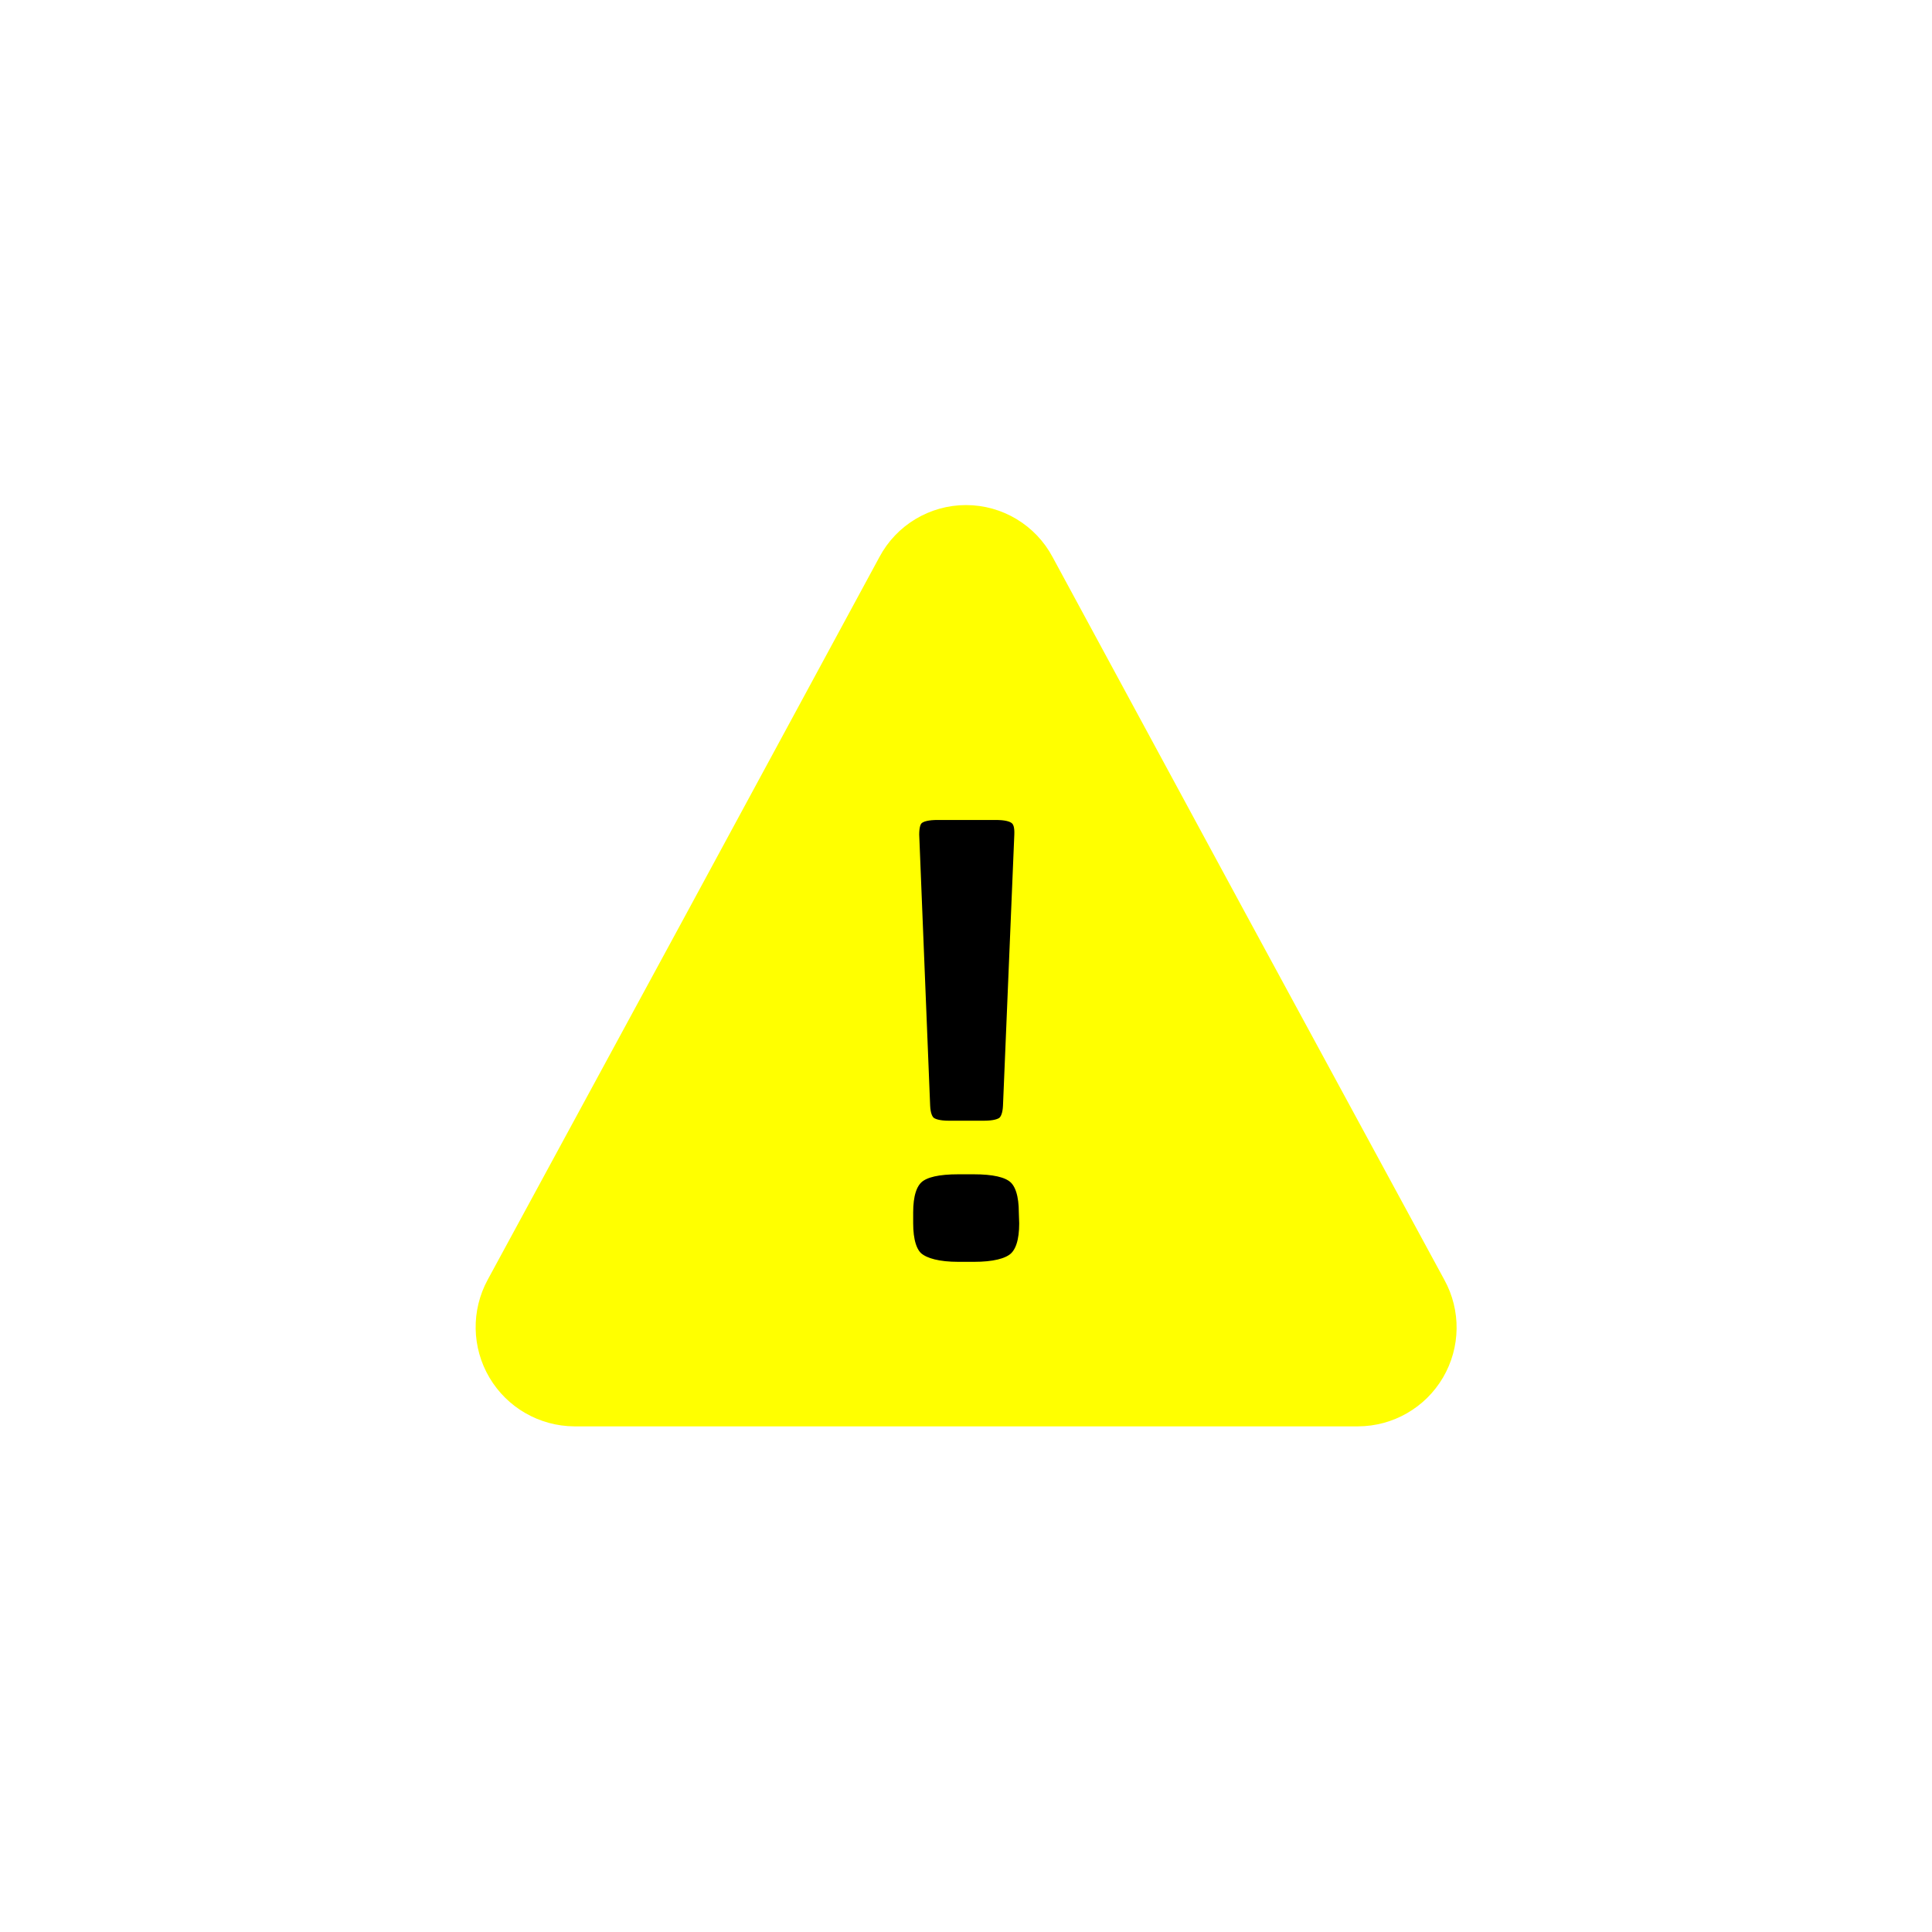
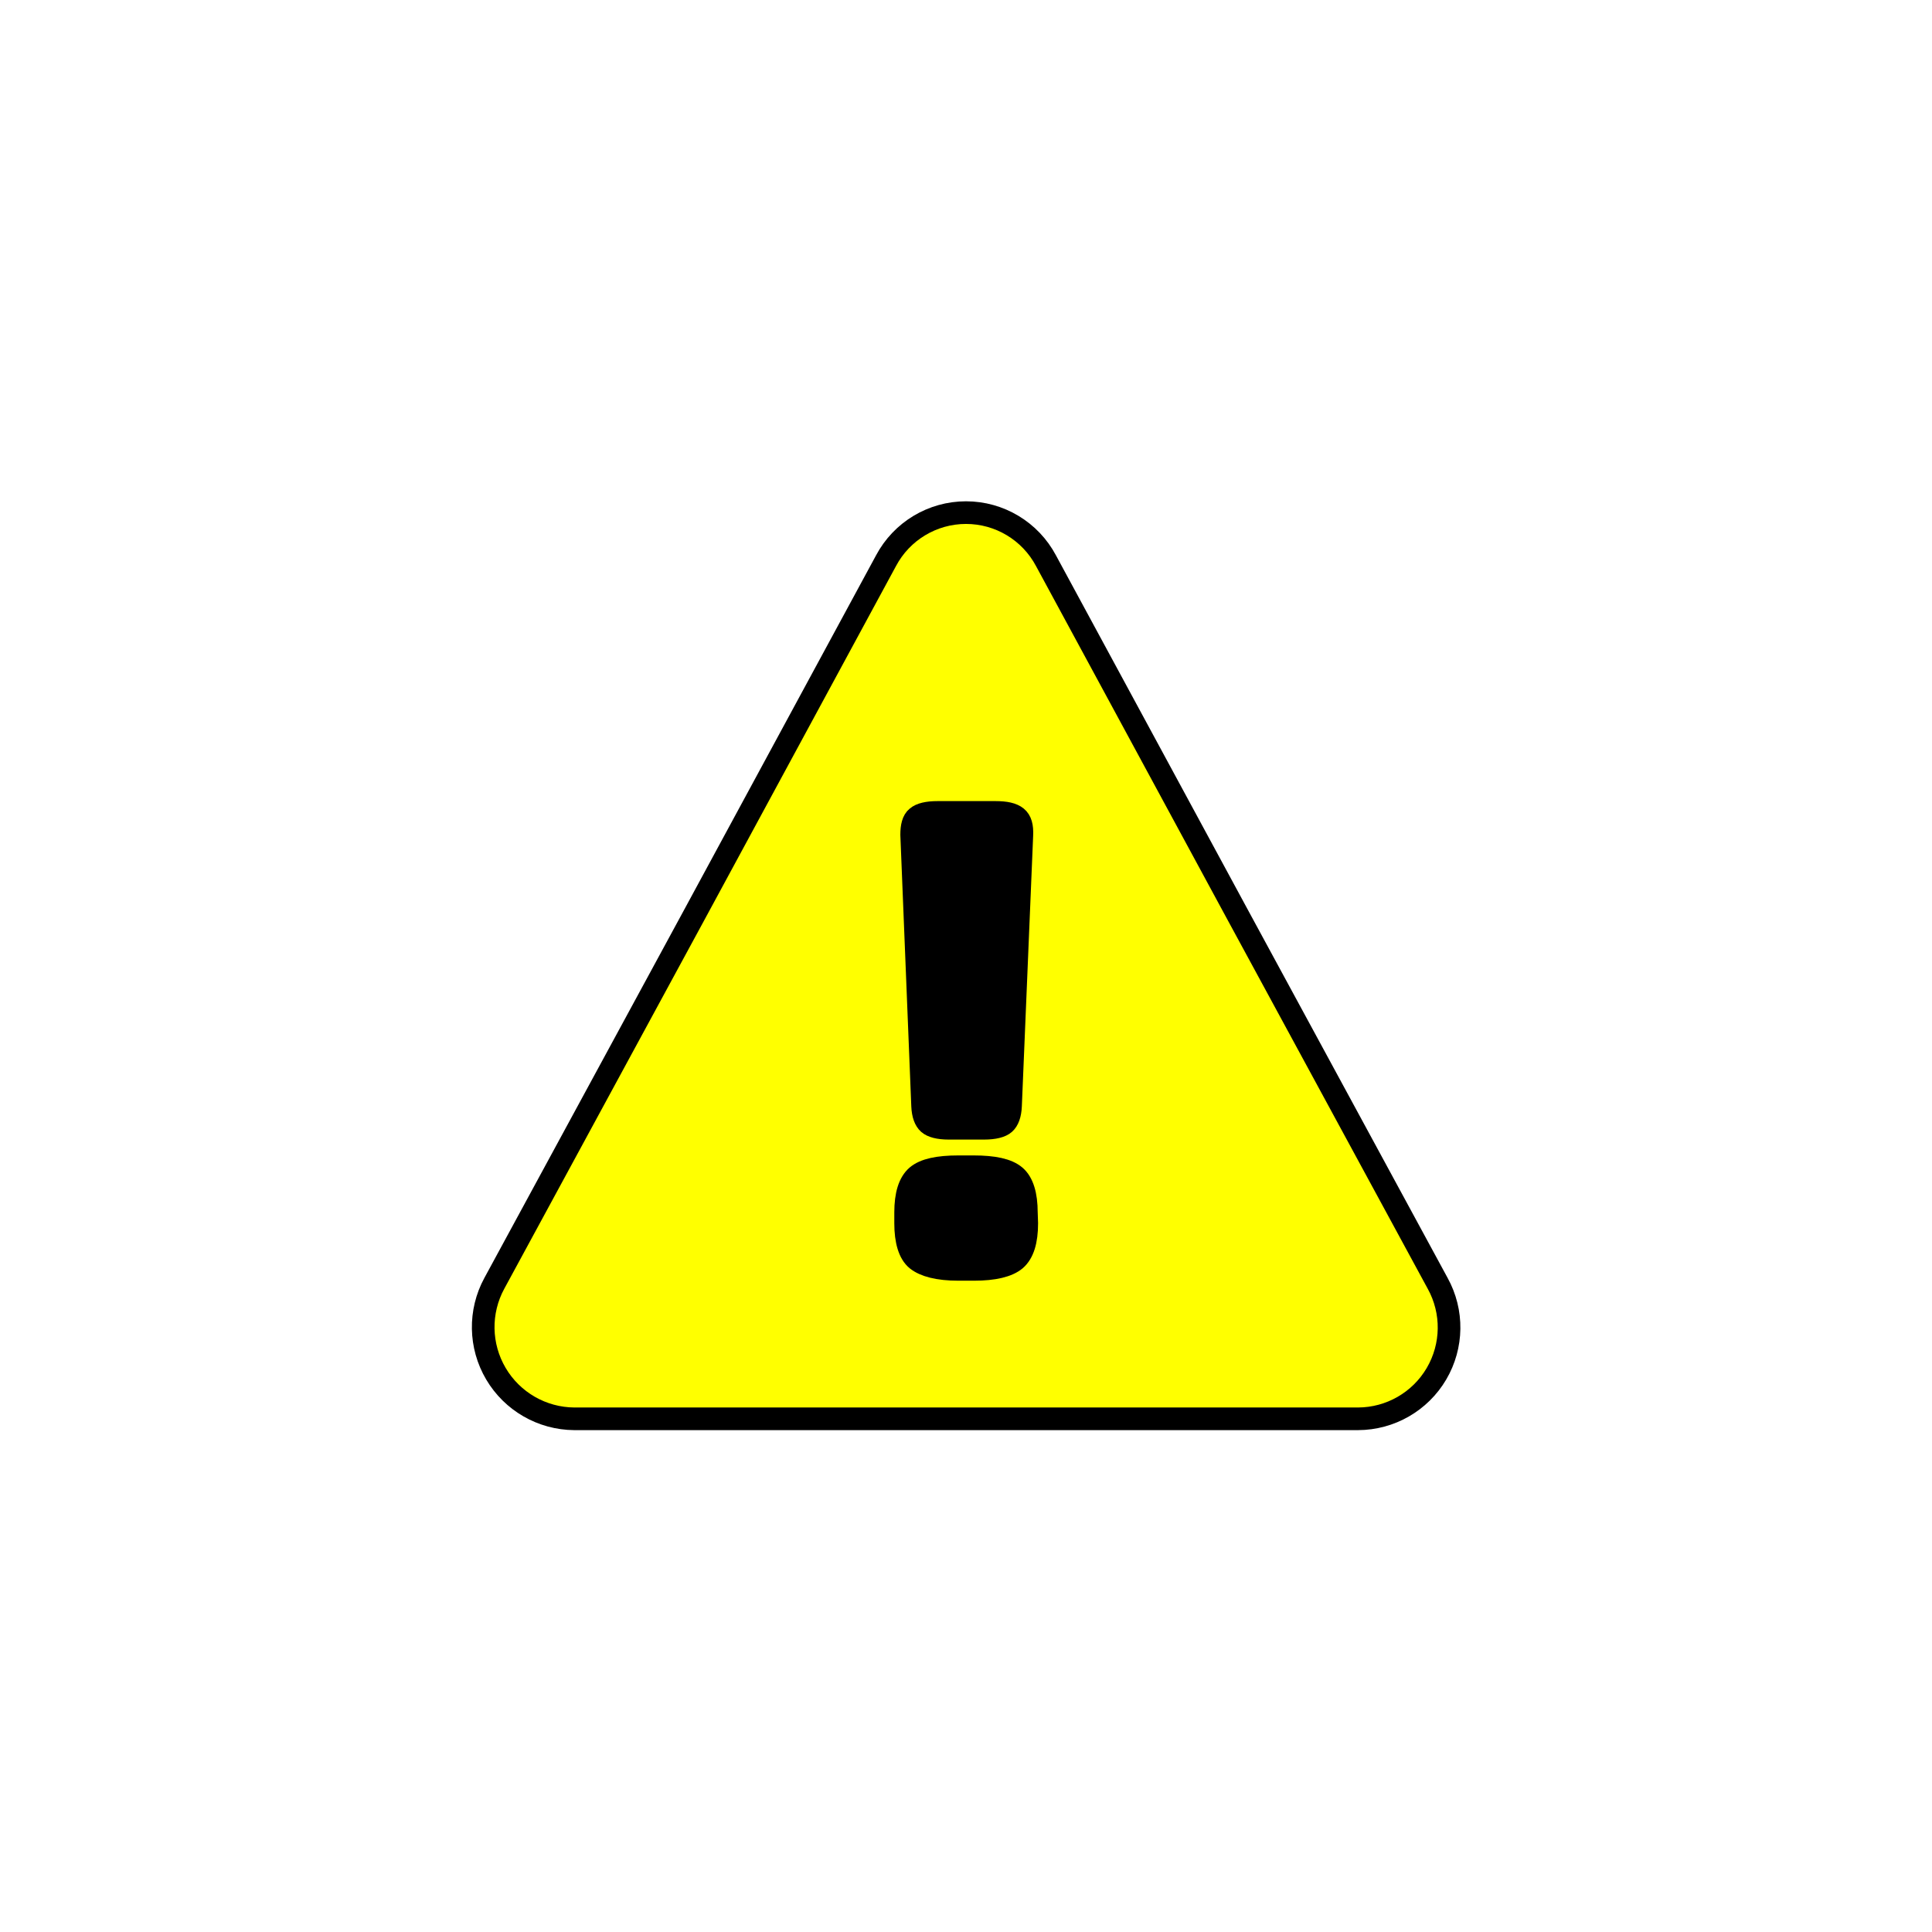
<svg xmlns="http://www.w3.org/2000/svg" viewBox="0 0 512 512">
  <rect x="230" y="200" width="60" height="150" fill="black" />
-   <path fill="yellow" stroke="yellow" stroke-linecap="round" stroke-miterlimit="10" stroke-width="4" d="m381 340.1-52.8-97.3-51-94.2a24 24 0 00-42.4 0l-51 94.2-52.8 97.3a24.3 24.3 0 0021.2 35.9h207.7a24.2 24.2 0 0021.1-35.9ZM243 216.6q1.5-1.3 5.5-1.3h15.3c2.7 0 4.5.4 5.6 1.3s1.5 2.4 1.4 4.7l-3 71.8c-.1 2.3-.7 3.8-1.6 4.6s-2.7 1.3-5.4 1.3h-9.4c-2.6 0-4.4-.5-5.3-1.3s-1.5-2.3-1.6-4.6l-2.9-71.9c0-2.2.4-3.8 1.4-4.6Zm29.1 107.6q0 7-3 9.6c-2 1.7-5.7 2.6-11 2.6H254c-5.4 0-9-1-11-2.6s-3-5-3-9.6v-2.9q0-7 3-9.6c2-1.7 5.6-2.5 11-2.5h4c5.4 0 9 .8 11 2.5s3 5 3 9.6Z" />
+   <path fill="yellow" stroke="black" stroke-linecap="round" stroke-miterlimit="10" stroke-width="6" d="m381 340.1-52.8-97.3-51-94.2a24 24 0 00-42.4 0l-51 94.2-52.8 97.3a24.3 24.3 0 0021.2 35.9h207.7a24.2 24.2 0 0021.1-35.9ZM243 216.6q1.5-1.3 5.5-1.3h15.3c2.7 0 4.5.4 5.6 1.3s1.5 2.4 1.4 4.7l-3 71.8c-.1 2.3-.7 3.8-1.6 4.6s-2.7 1.3-5.4 1.3h-9.4c-2.6 0-4.4-.5-5.3-1.3s-1.5-2.3-1.6-4.6l-2.9-71.9c0-2.2.4-3.8 1.4-4.6Zm29.1 107.6q0 7-3 9.6c-2 1.7-5.7 2.6-11 2.6H254c-5.4 0-9-1-11-2.6s-3-5-3-9.6v-2.9q0-7 3-9.6c2-1.7 5.6-2.5 11-2.5h4c5.4 0 9 .8 11 2.5s3 5 3 9.6Z" />
</svg>
